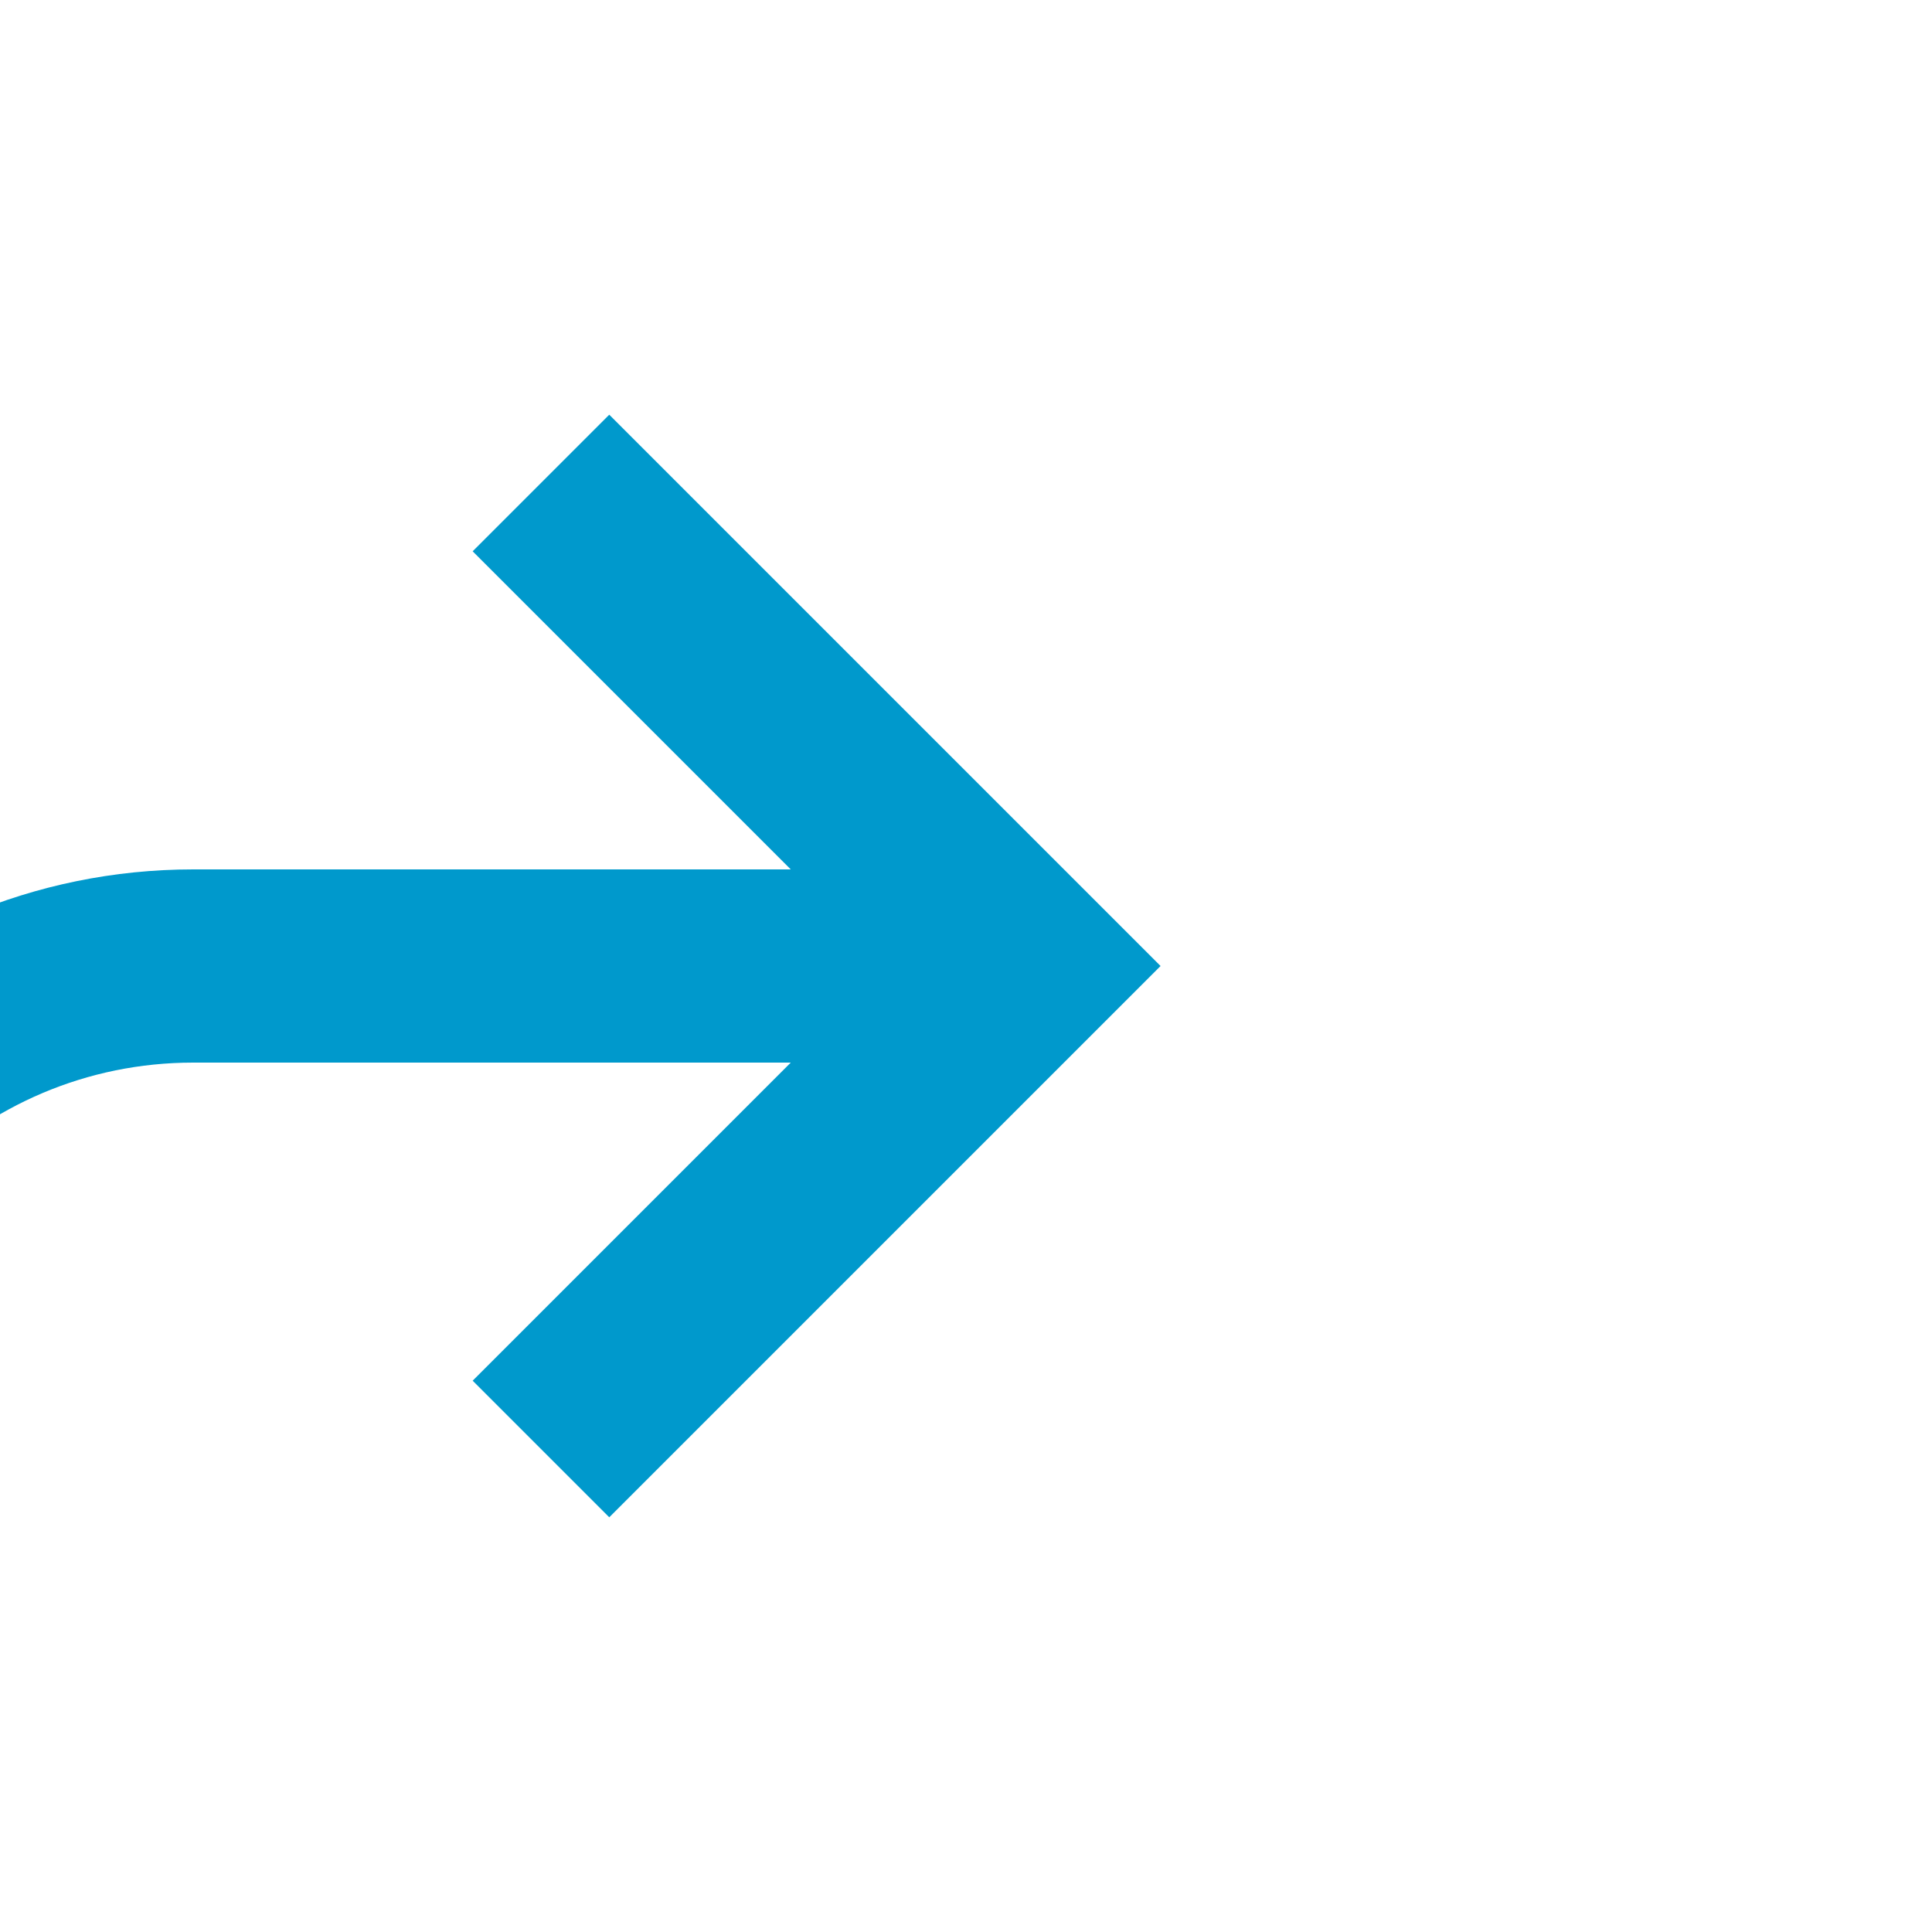
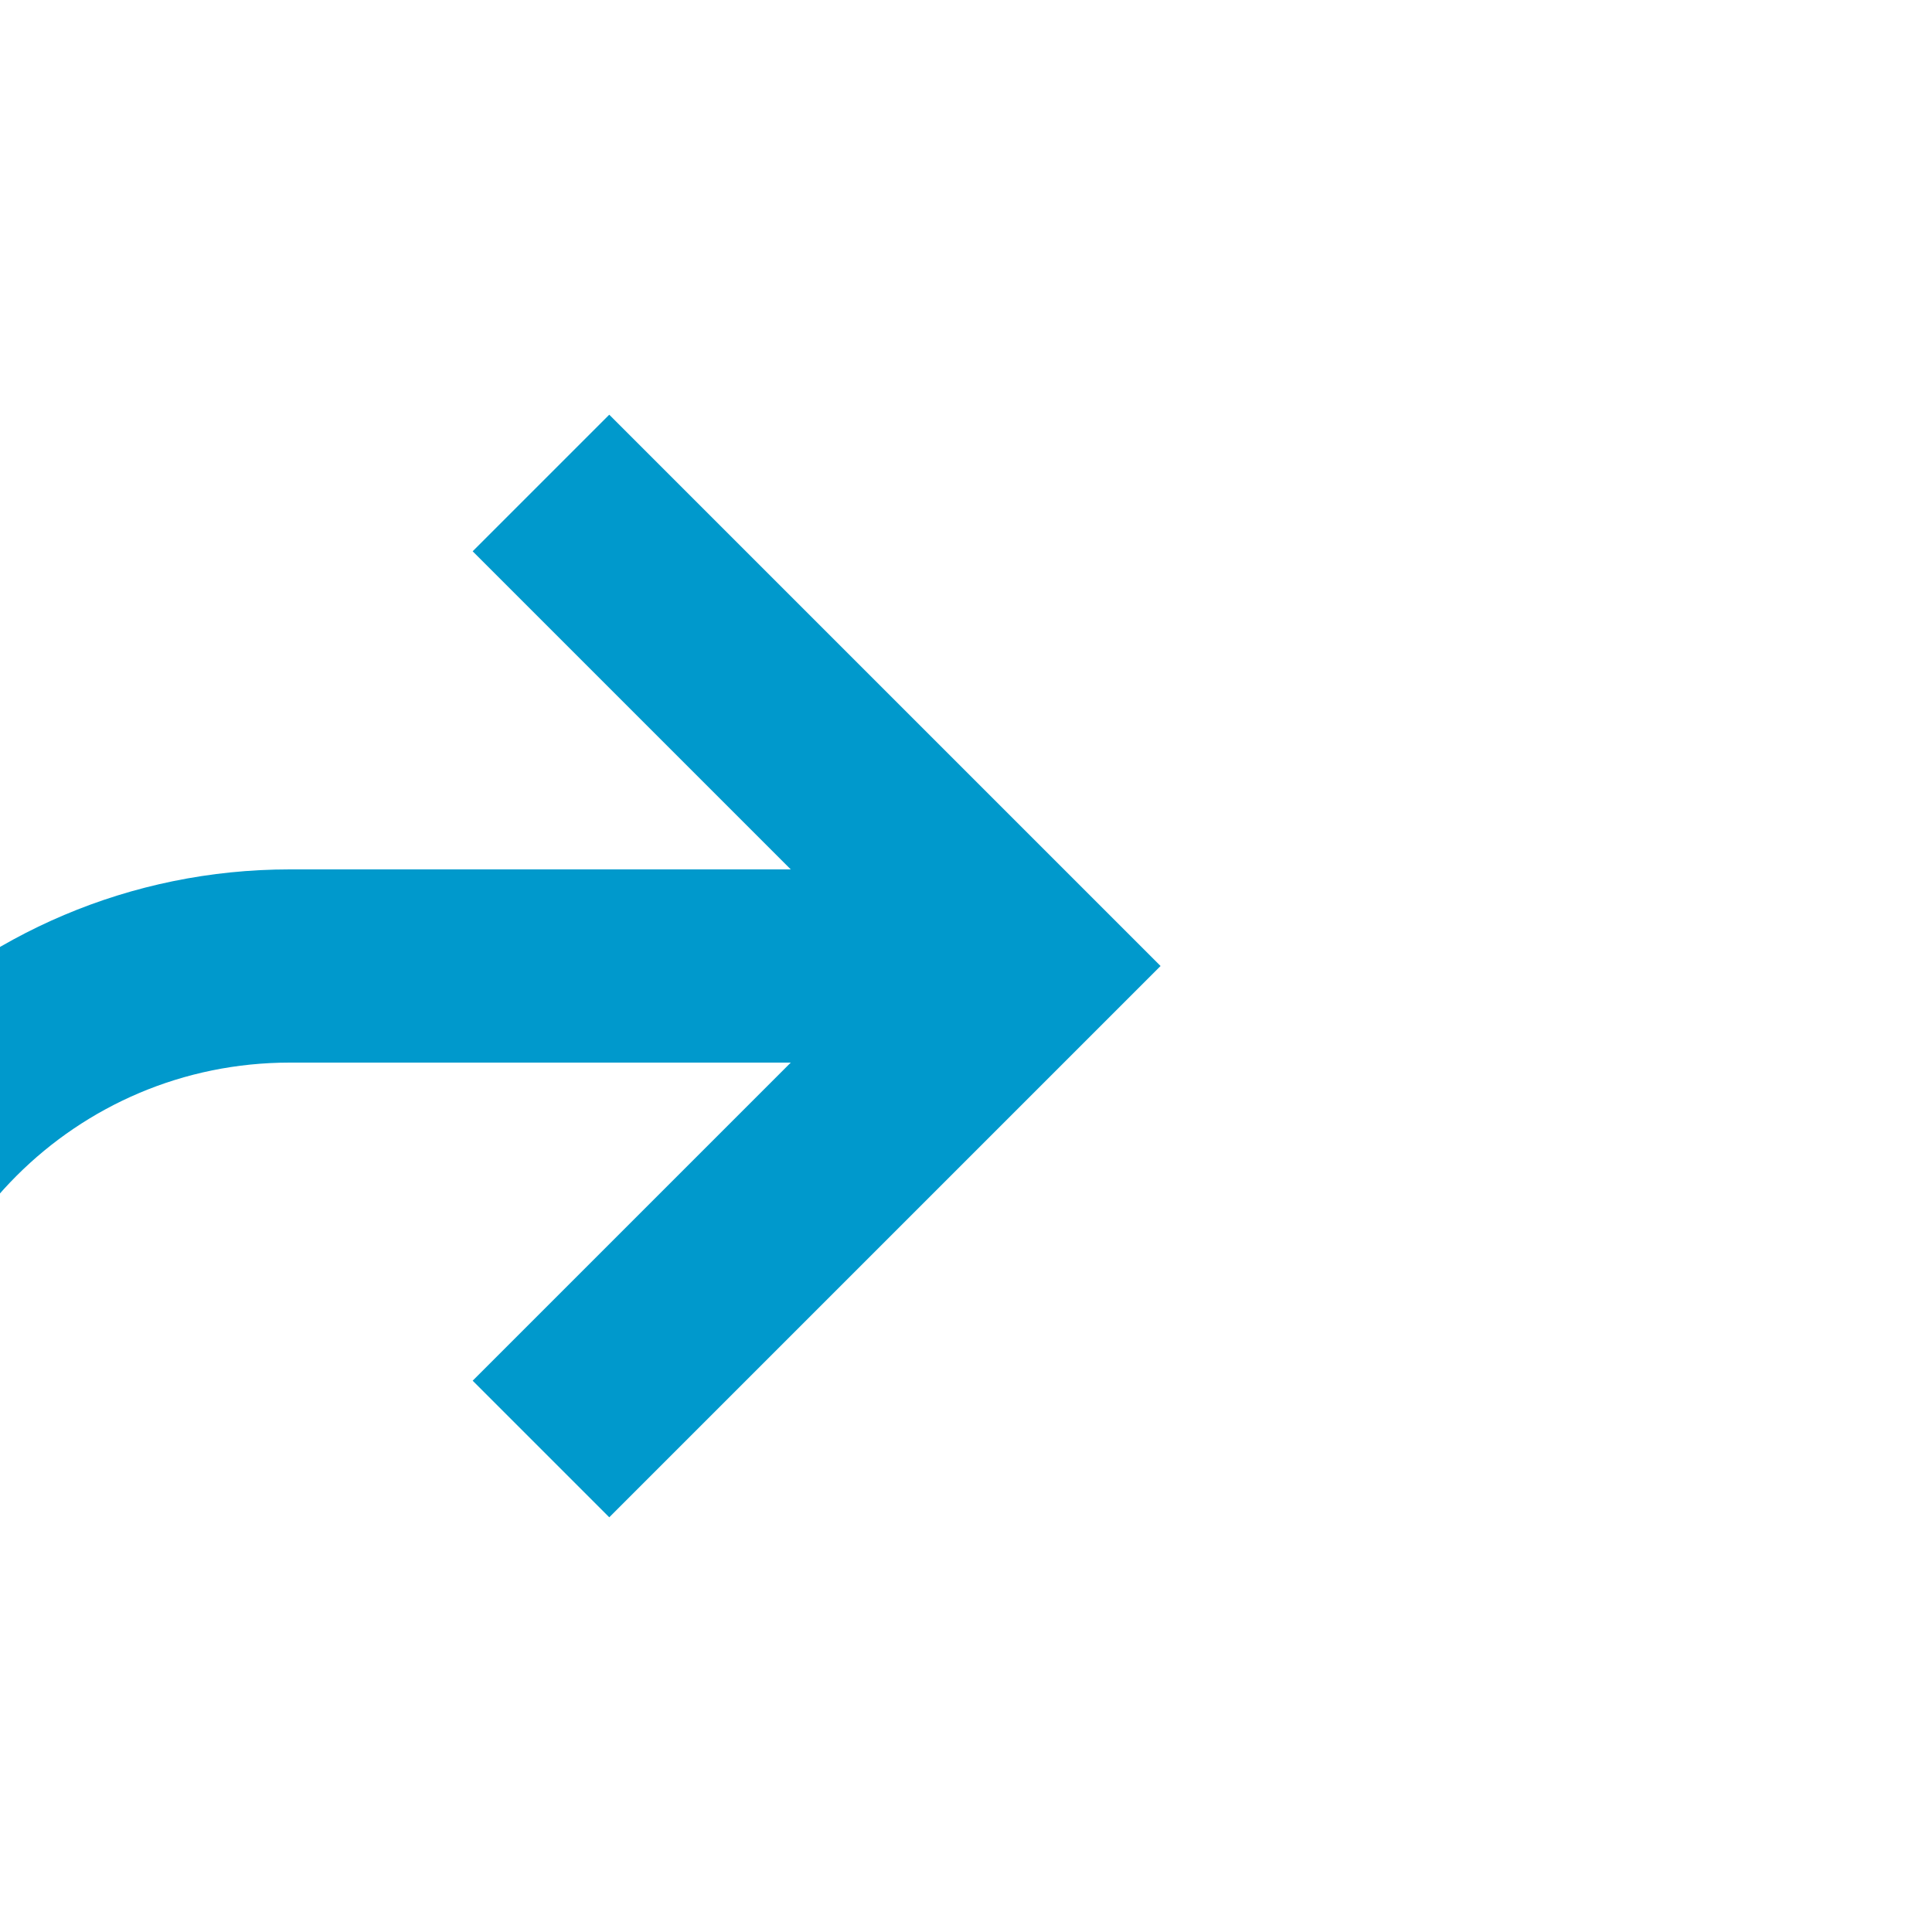
- <svg xmlns="http://www.w3.org/2000/svg" version="1.1" width="20px" height="20px" preserveAspectRatio="xMinYMid meet" viewBox="913 1486  20 18">
-   <path d="M 767 1642  L 905 1642  A 5 5 0 0 0 910 1637 L 910 1500  A 5 5 0 0 1 915 1495 L 923 1495  " stroke-width="2" stroke="#0099cc" fill="none" />
-   <path d="M 917.893 1490.707  L 922.186 1495  L 917.893 1499.293  L 919.307 1500.707  L 924.307 1495.707  L 925.014 1495  L 924.307 1494.293  L 919.307 1489.293  L 917.893 1490.707  Z " fill-rule="nonzero" fill="#0099cc" stroke="none" />
+ <svg xmlns="http://www.w3.org/2000/svg" version="1.1" width="20px" height="20px" preserveAspectRatio="xMinYMid meet" viewBox="392 710  20 18">
+   <path d="M 305 1008  L 385 1008  A 5 5 0 0 0 390 1003 L 390 724  A 5 5 0 0 1 395 719 L 402 719  " stroke-width="2" stroke="#0099cc" fill="none" />
+   <path d="M 396.893 714.707  L 401.186 719  L 396.893 723.293  L 398.307 724.707  L 403.307 719.707  L 404.014 719  L 403.307 718.293  L 398.307 713.293  L 396.893 714.707  Z " fill-rule="nonzero" fill="#0099cc" stroke="none" />
</svg>
